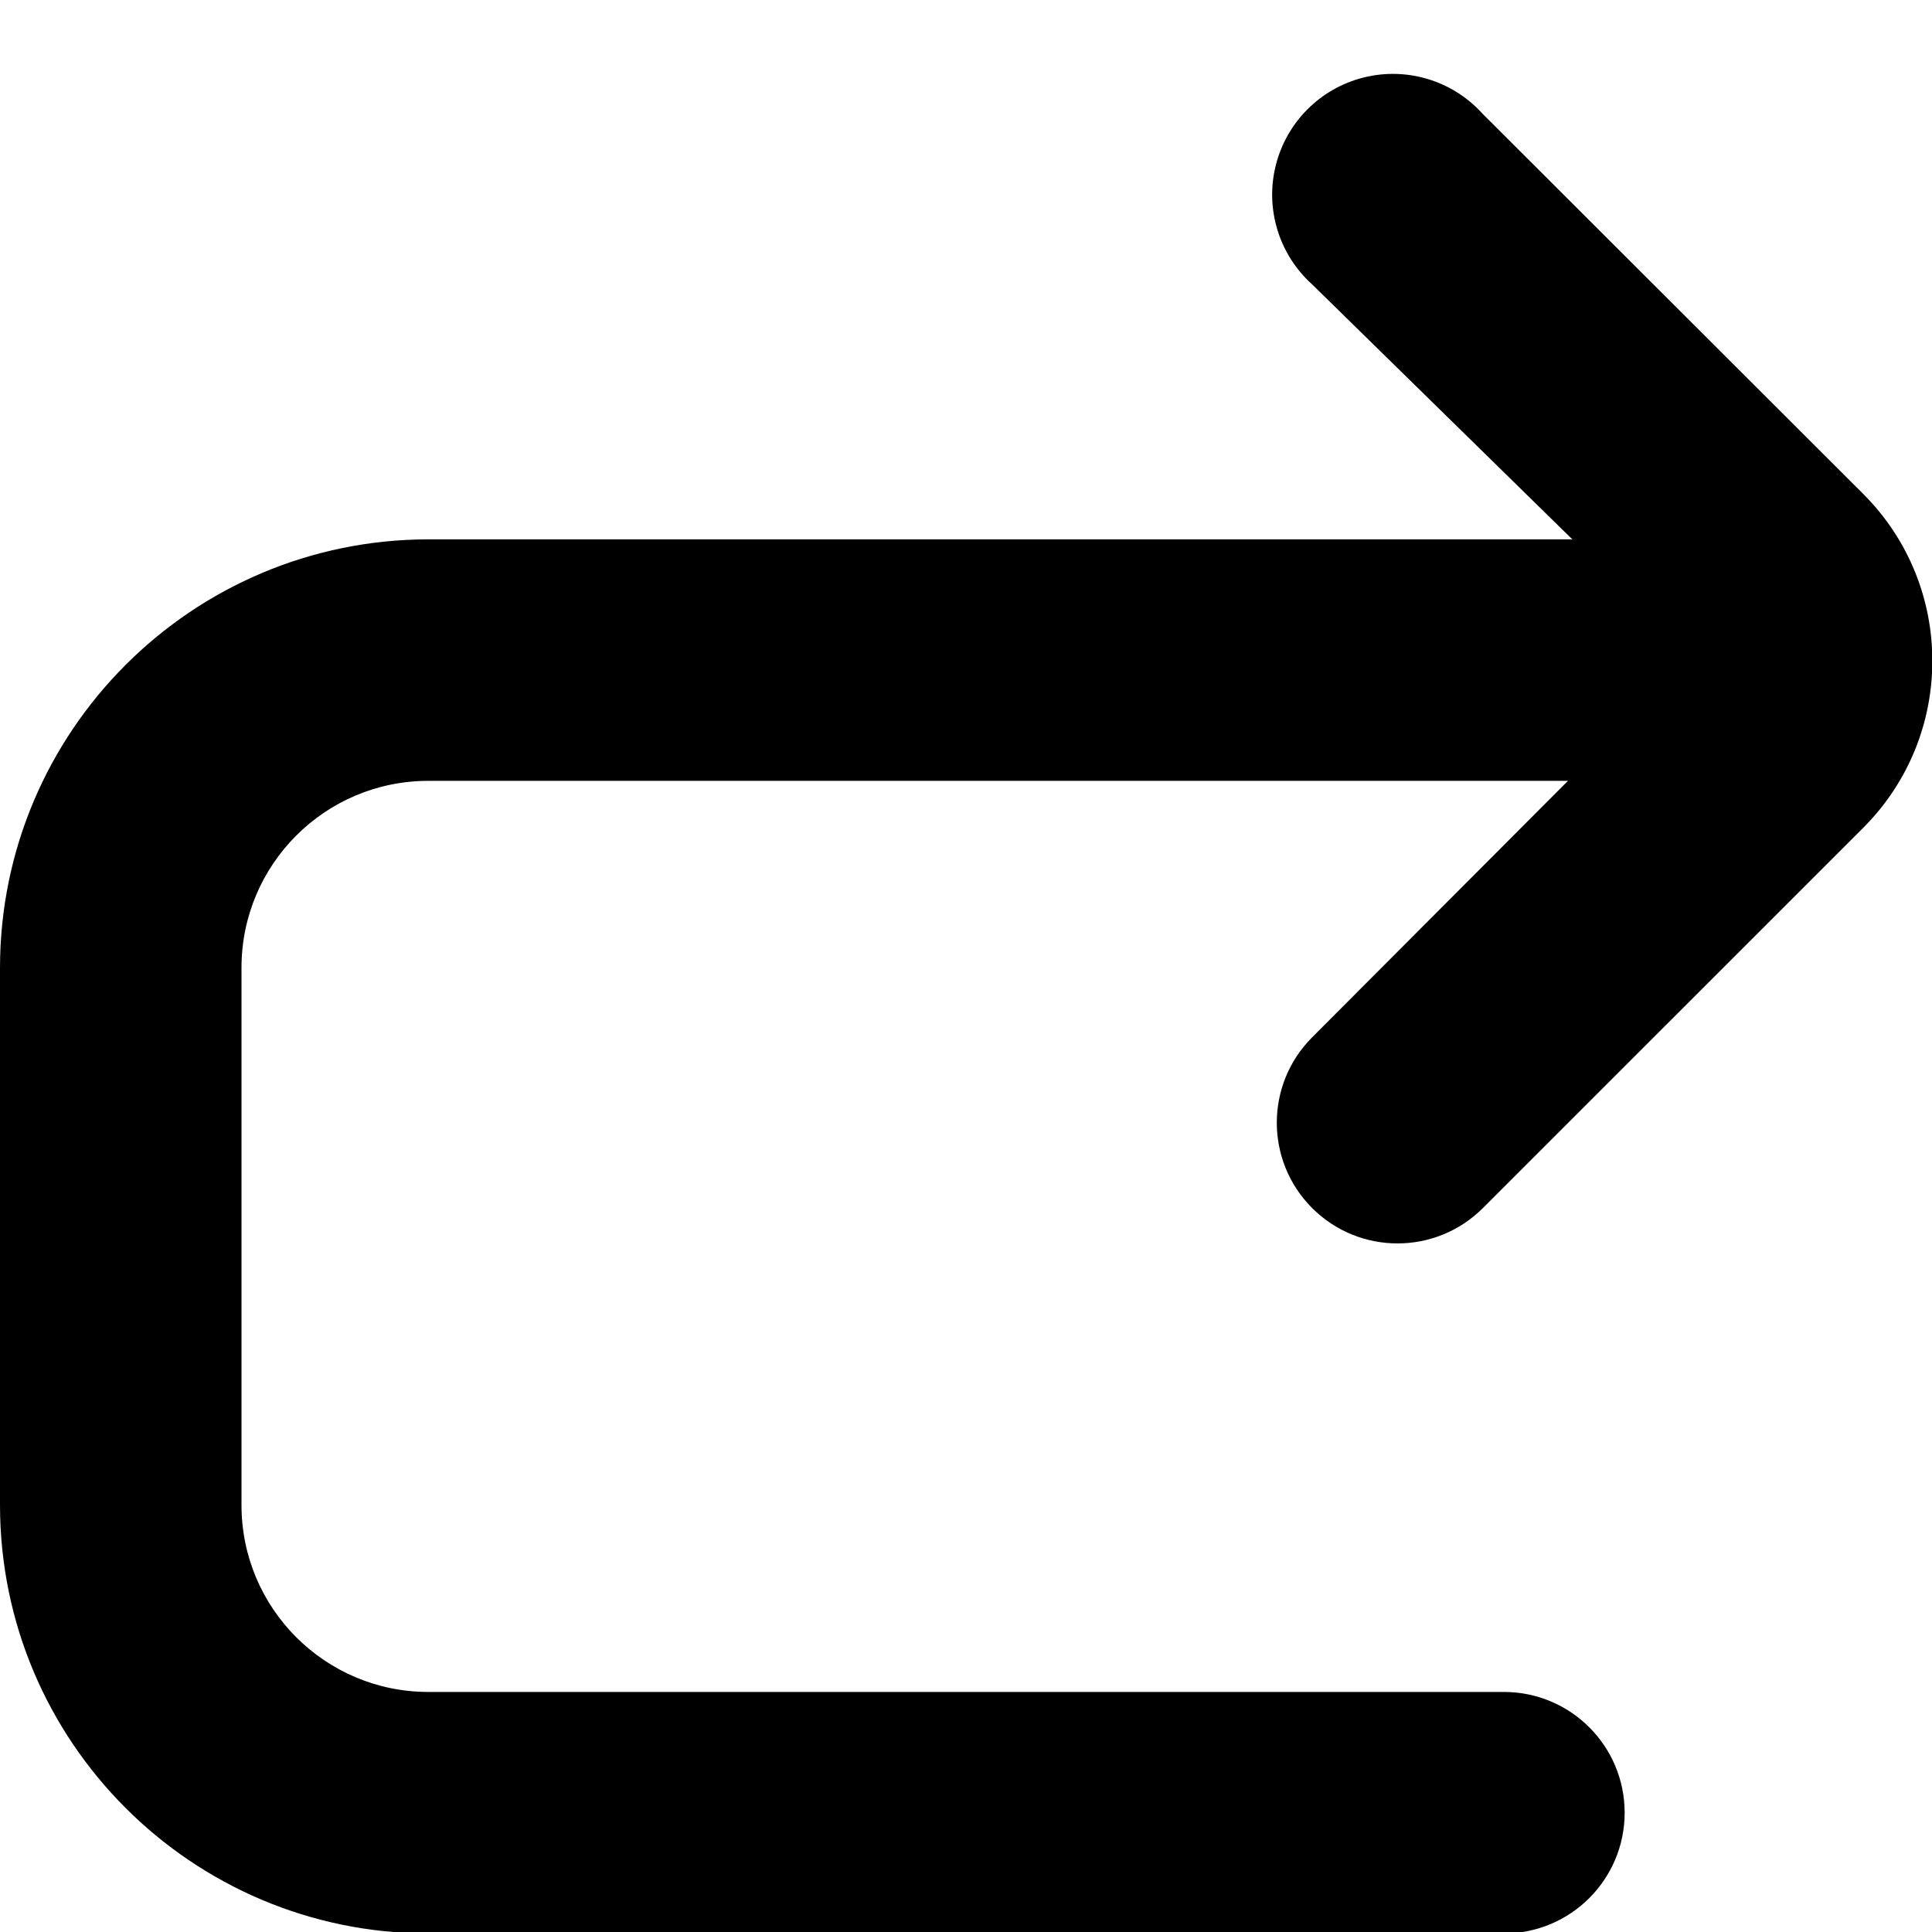
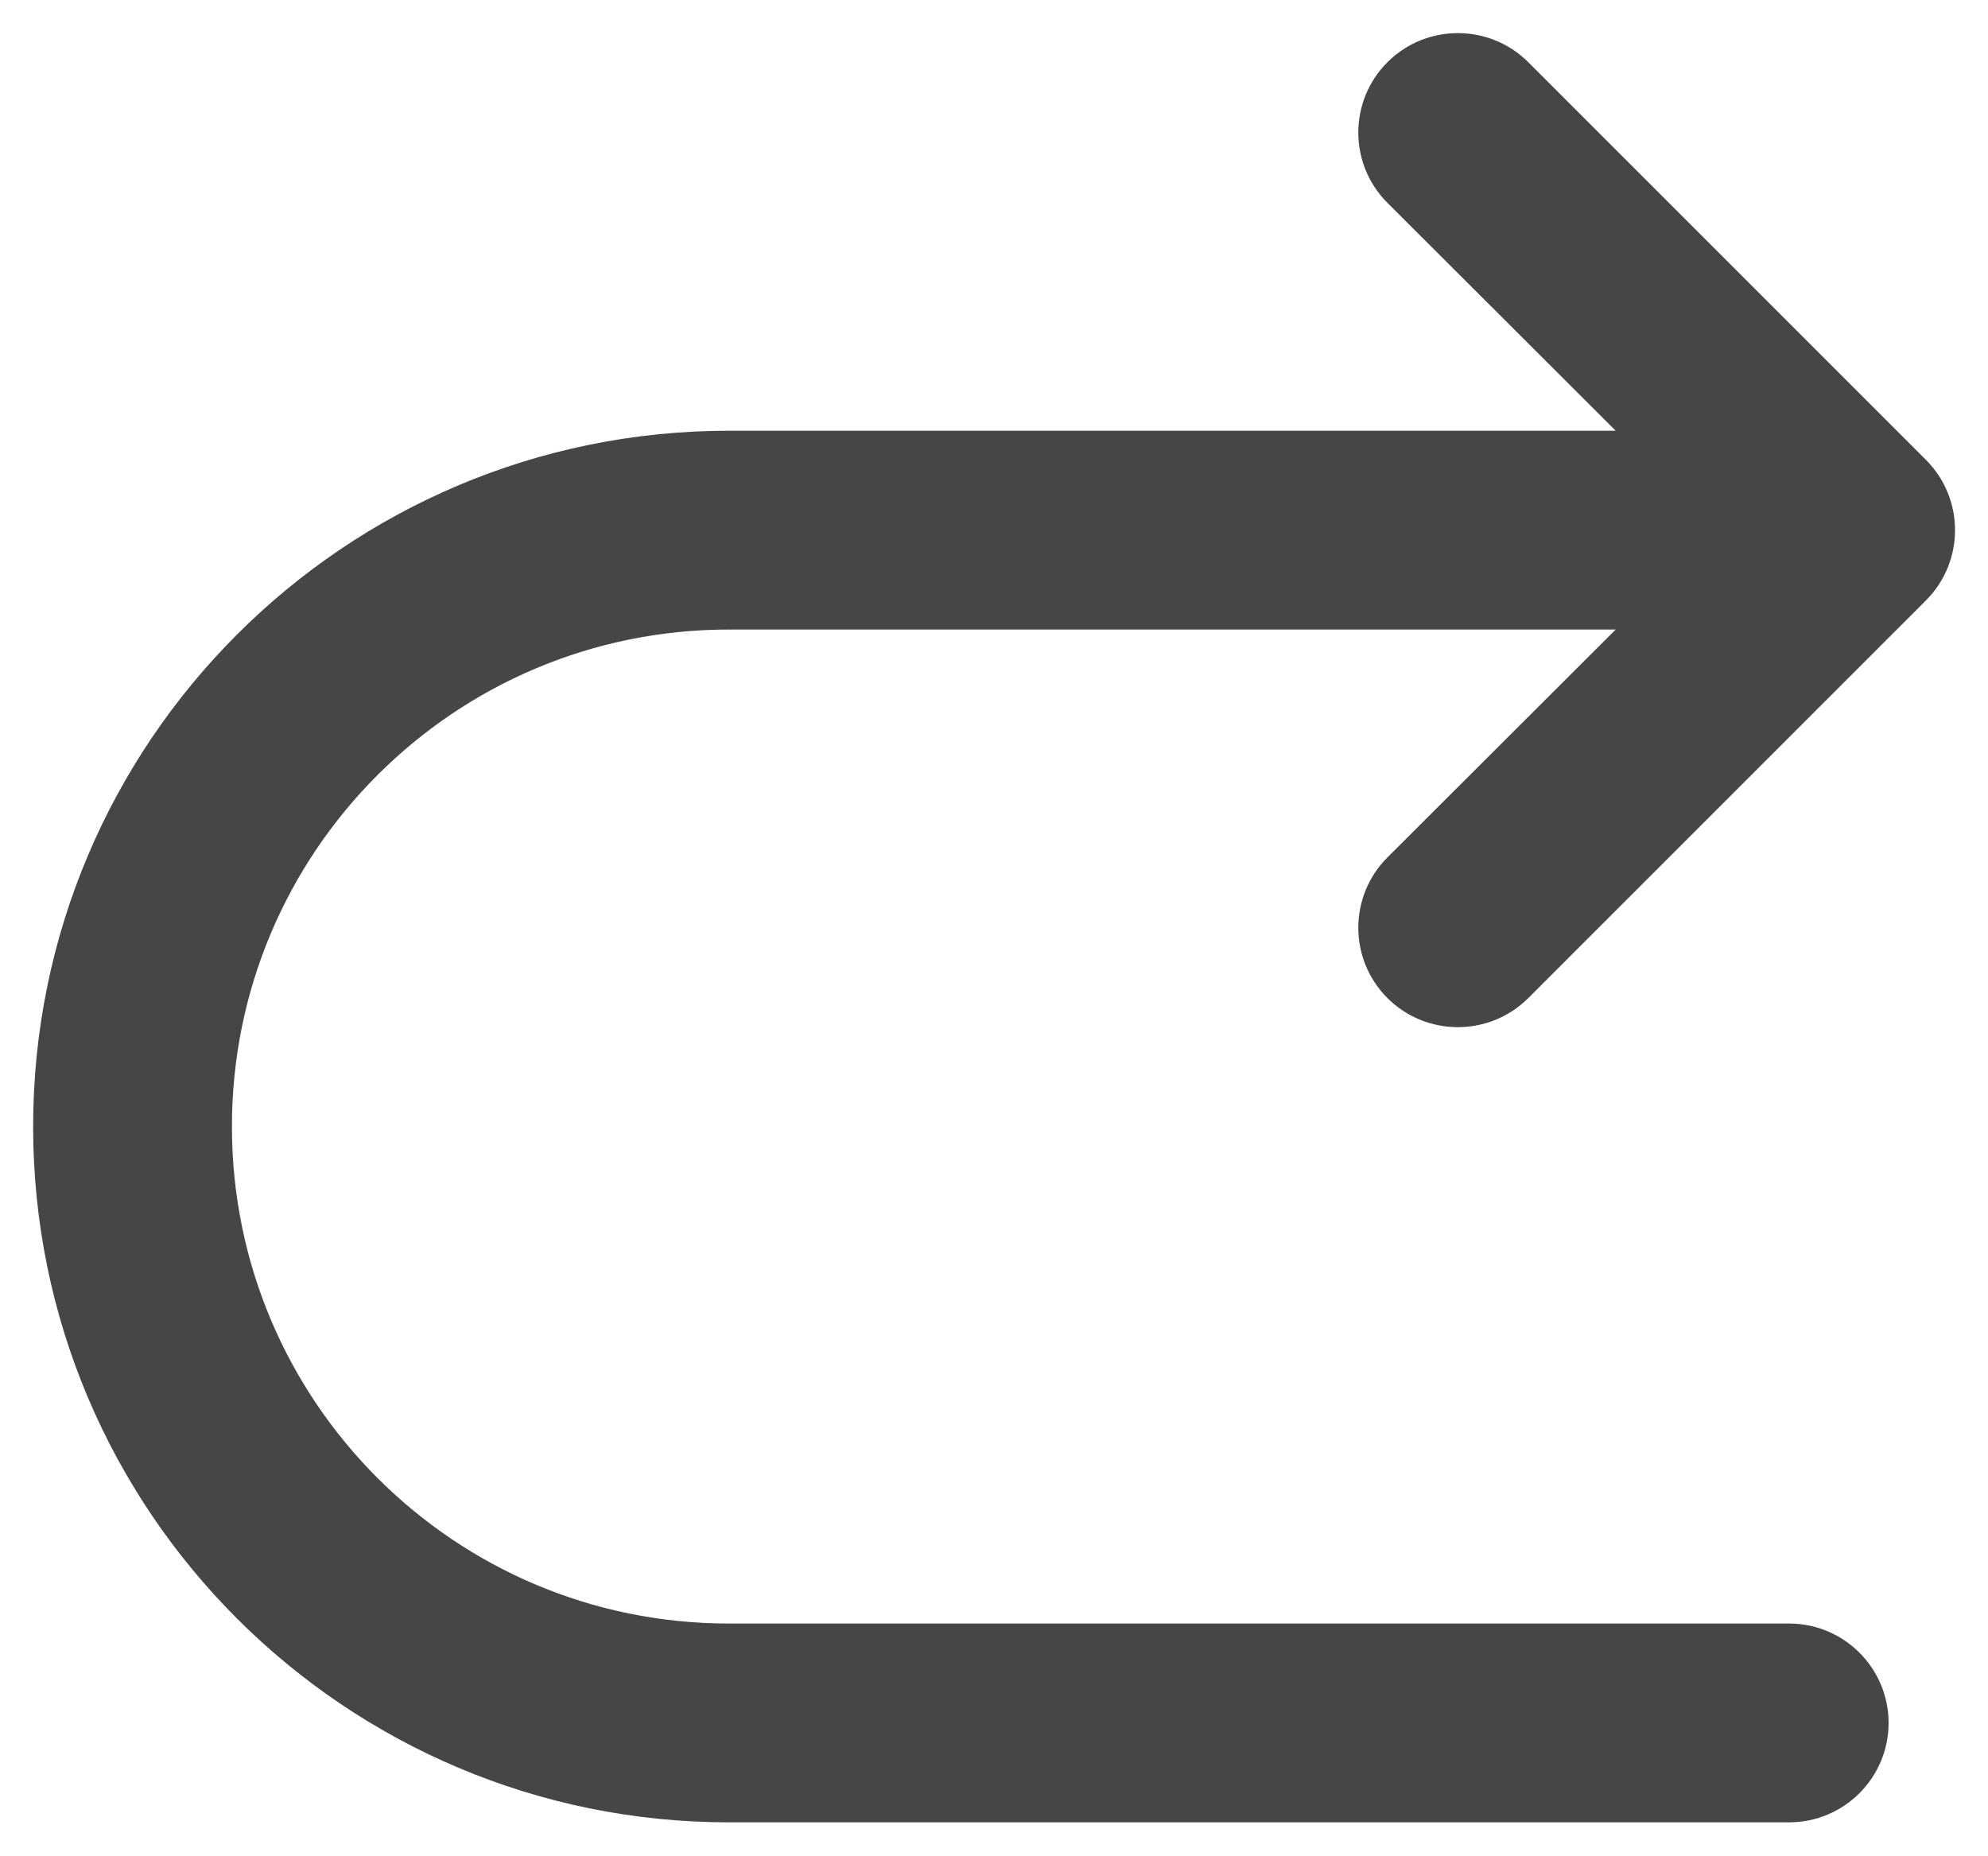
- <svg xmlns="http://www.w3.org/2000/svg" id="Layer_1" data-name="Layer 1" viewBox="0 0 24 24" width="512" height="512">
-   <path d="M16.3,15.007a1.5,1.5,0,0,0,2.121,0l4.726-4.725a2.934,2.934,0,0,0,0-4.145L18.416,1.412A1.5,1.5,0,1,0,16.3,3.533L19.532,6.7,5.319,6.7A5.326,5.326,0,0,0,0,12.019V18.7a5.324,5.324,0,0,0,5.318,5.318H18.682a1.5,1.5,0,0,0,0-3H5.318A2.321,2.321,0,0,1,3,18.7V12.019A2.321,2.321,0,0,1,5.319,9.7l14.159,0L16.3,12.886A1.5,1.5,0,0,0,16.3,15.007Z" />
+ <svg xmlns="http://www.w3.org/2000/svg" width="30" height="28" viewBox="0 0 30 28" fill="none">
+   <path d="M22.71 14.707L28.71 8.707C29.1 8.317 29.1 7.683 28.71 7.293L22.71 1.293C22.32 0.902 21.68 0.902 21.29 1.293C20.9 1.683 20.9 2.317 21.29 2.707L25.59 7H11C5.48 7 1 11.477 1 17C1 22.523 5.48 27 11 27H27C27.55 27 28 26.552 28 26C28 25.448 27.55 25 27 25H11C6.58 25 3 21.418 3 17C3 12.582 6.58 9 11 9H25.59L21.29 13.293C20.9 13.683 20.9 14.317 21.29 14.707C21.68 15.098 22.32 15.098 22.71 14.707Z" fill="#444746" stroke="#444746" />
</svg>
